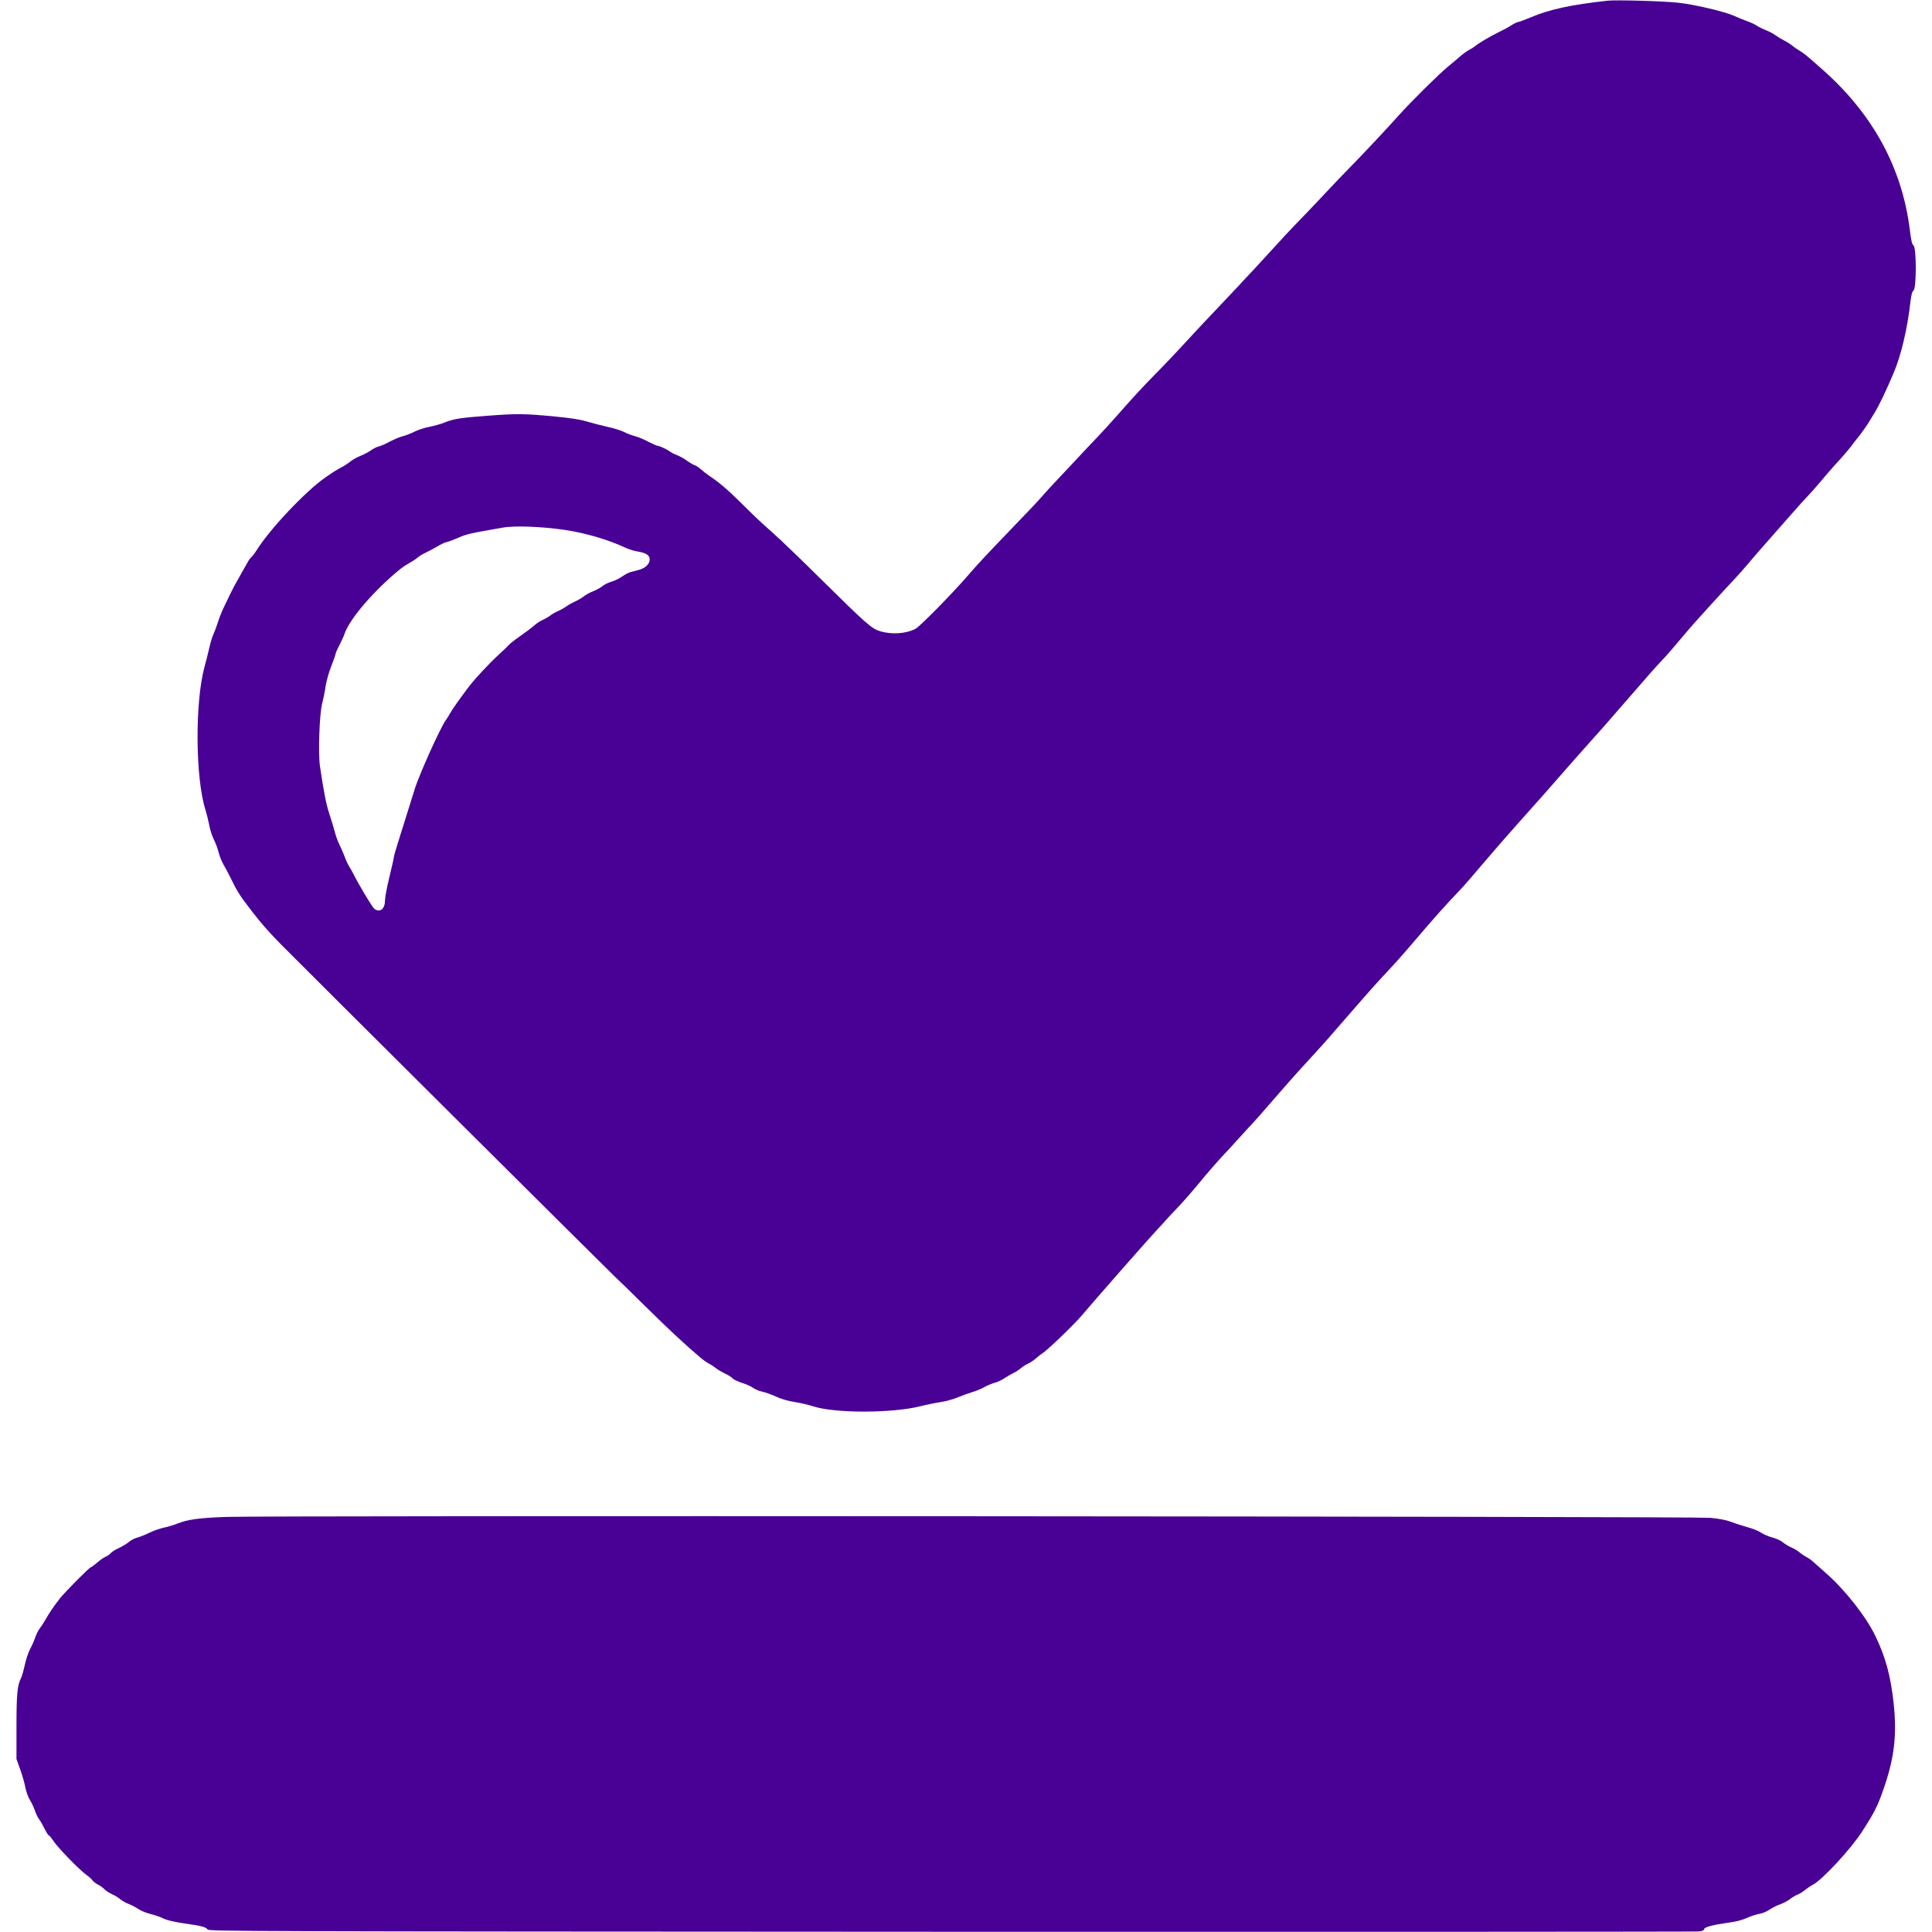
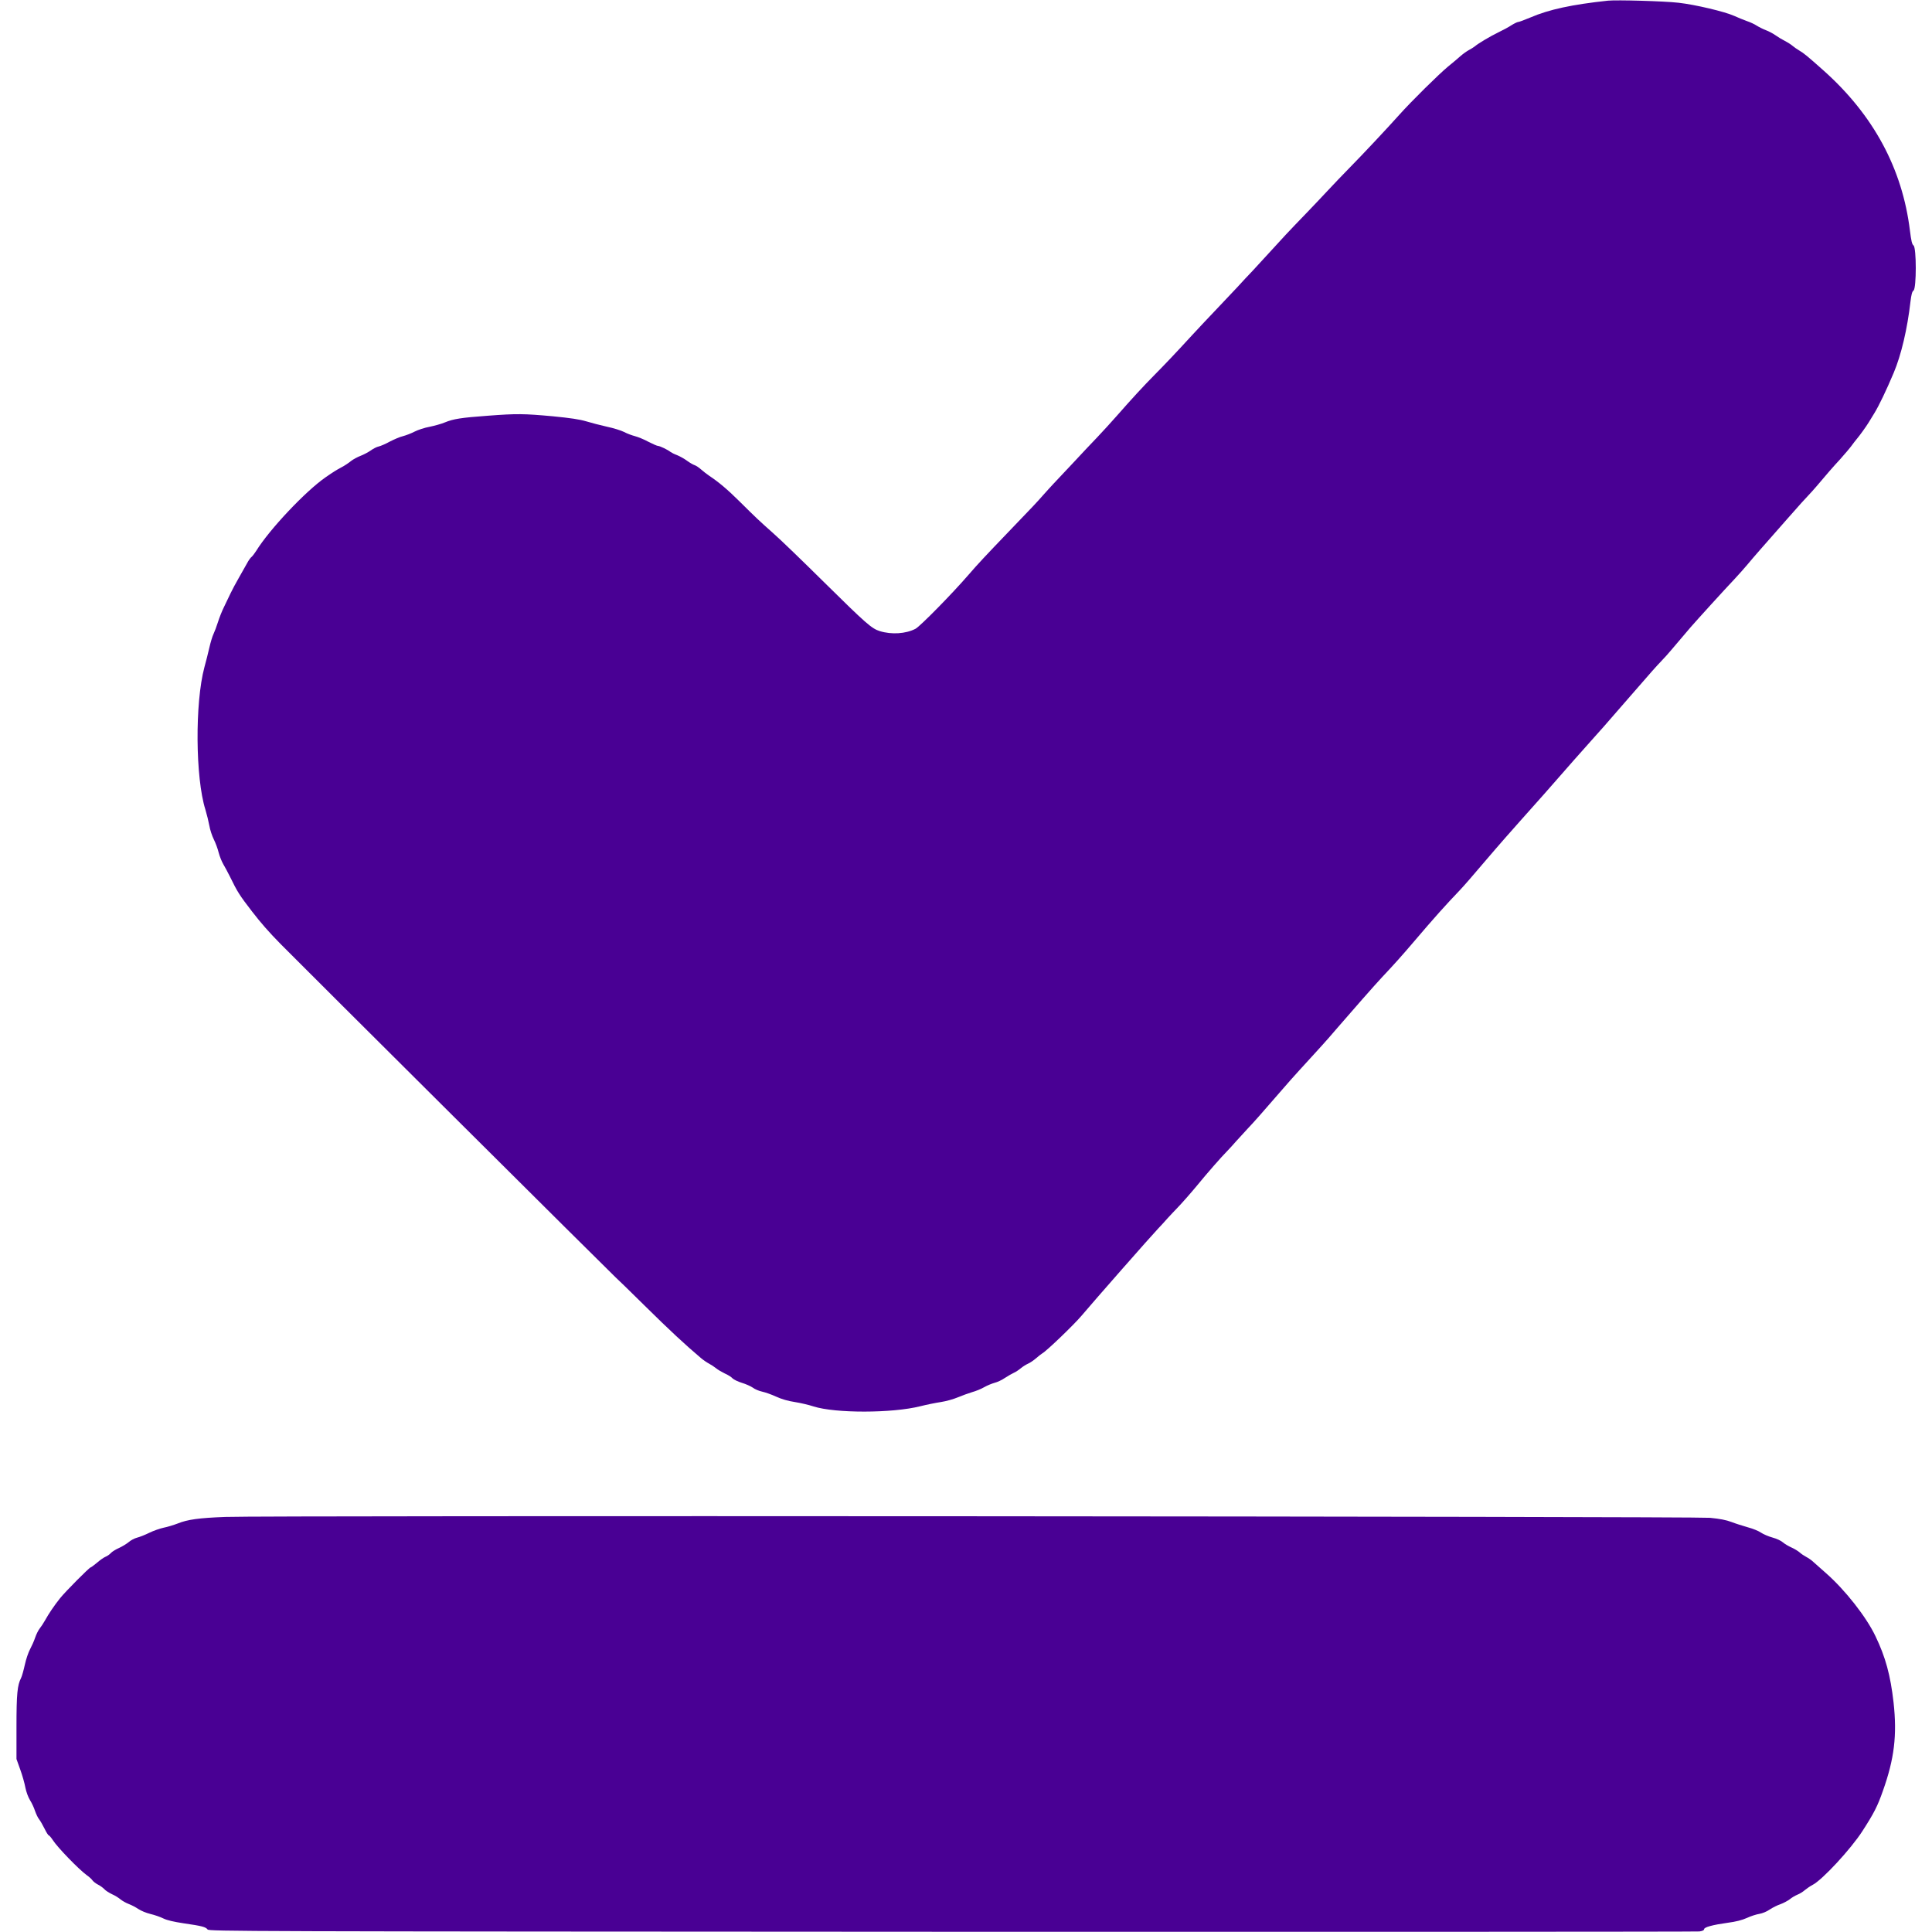
<svg xmlns="http://www.w3.org/2000/svg" width="512" height="512" viewBox="-14.5 0 1759 1759">
  <g transform="translate(0,1759) scale(0.1,-0.1)" fill="#490094" stroke="none">
-     <path d="M14495 17584 c-326 -35 -537 -80 -706 -153 -53 -22 -103 -41 -111 -41 -8 0 -35 -13 -61 -29 -25 -17 -79 -46 -119 -65 -80 -39 -185 -102 -214 -127 -11 -9 -35 -24 -54 -34 -19 -10 -53 -34 -76 -54 -22 -20 -73 -63 -114 -96 -87 -72 -334 -316 -445 -440 -108 -121 -332 -360 -458 -488 -56 -57 -145 -150 -197 -206 -52 -56 -133 -141 -179 -189 -194 -201 -232 -243 -331 -352 -57 -63 -134 -146 -170 -185 -37 -38 -100 -106 -140 -150 -41 -44 -126 -134 -189 -200 -63 -66 -163 -172 -221 -235 -156 -170 -255 -274 -350 -370 -93 -94 -200 -210 -336 -365 -48 -55 -129 -143 -178 -195 -50 -52 -152 -160 -226 -240 -74 -79 -153 -163 -175 -186 -22 -23 -62 -68 -90 -99 -66 -75 -85 -95 -331 -351 -193 -201 -268 -281 -349 -375 -150 -174 -443 -472 -485 -494 -89 -46 -218 -54 -325 -21 -74 23 -125 68 -509 447 -193 191 -400 391 -461 444 -130 116 -150 134 -305 288 -111 110 -190 177 -279 236 -20 13 -52 39 -72 56 -20 18 -47 36 -60 40 -13 4 -44 22 -69 40 -25 19 -66 41 -90 51 -25 9 -52 23 -60 29 -23 19 -97 55 -114 55 -8 0 -47 17 -88 38 -40 22 -95 44 -122 51 -27 7 -71 23 -99 38 -28 14 -98 36 -156 48 -58 13 -143 35 -189 49 -61 18 -141 30 -304 46 -265 24 -327 25 -591 5 -246 -18 -314 -29 -392 -61 -33 -14 -96 -31 -140 -40 -44 -8 -105 -28 -136 -44 -31 -16 -78 -34 -105 -41 -27 -6 -80 -29 -119 -49 -38 -21 -84 -41 -102 -45 -17 -3 -50 -20 -72 -36 -23 -16 -64 -38 -93 -49 -28 -11 -68 -32 -88 -48 -19 -16 -58 -42 -85 -56 -47 -25 -74 -42 -145 -91 -181 -125 -511 -474 -632 -670 -14 -22 -33 -47 -42 -55 -10 -7 -29 -34 -42 -59 -14 -25 -47 -84 -74 -131 -27 -47 -61 -110 -75 -140 -14 -30 -41 -86 -60 -125 -19 -38 -44 -101 -56 -140 -12 -38 -30 -86 -40 -107 -10 -20 -27 -76 -38 -125 -11 -48 -31 -128 -45 -178 -87 -325 -82 -1008 9 -1296 13 -43 29 -108 36 -146 6 -37 25 -94 41 -126 16 -32 36 -86 44 -120 9 -34 28 -82 43 -107 15 -25 41 -74 59 -110 69 -142 88 -171 202 -319 82 -106 151 -185 260 -296 147 -150 3040 -3029 3050 -3035 5 -3 125 -120 267 -260 227 -224 363 -350 508 -473 22 -19 56 -42 75 -52 19 -10 48 -29 64 -42 17 -14 53 -35 80 -48 28 -12 60 -32 70 -44 11 -11 49 -30 85 -41 37 -11 81 -31 100 -44 18 -14 56 -30 84 -36 28 -6 86 -26 129 -46 50 -23 110 -40 170 -49 51 -8 128 -26 170 -40 197 -63 715 -63 973 2 55 14 139 31 186 38 48 7 117 27 155 43 38 16 96 37 129 47 33 9 83 29 110 45 28 16 70 33 95 40 25 6 68 26 95 45 28 18 64 39 80 46 17 7 45 26 63 41 18 15 48 34 66 42 19 8 51 30 72 48 22 19 47 39 57 45 38 20 288 260 359 344 119 141 625 717 698 794 21 22 60 64 86 94 27 29 63 68 80 85 46 47 132 145 194 220 72 89 223 262 269 307 20 21 56 60 81 89 25 28 74 81 108 118 60 63 116 127 306 346 43 50 117 134 165 186 47 52 104 114 126 138 22 25 58 64 80 88 22 24 85 95 140 160 115 134 350 401 404 458 115 122 179 194 284 317 194 228 292 337 422 473 22 23 60 66 85 95 25 29 79 92 120 140 41 47 96 111 121 141 26 30 130 150 233 265 213 239 233 261 298 336 92 106 273 311 371 420 49 54 68 75 319 364 211 243 235 270 293 331 22 23 59 63 81 90 108 127 138 163 182 214 53 61 307 341 401 440 34 36 87 96 119 134 51 62 141 164 363 416 131 148 143 162 184 205 22 23 58 63 80 89 97 115 141 166 213 244 41 46 88 101 104 123 15 21 37 49 47 61 26 30 87 115 109 151 9 16 33 54 52 85 41 66 110 210 176 367 69 163 125 403 153 649 8 65 15 92 28 101 27 20 27 390 0 410 -14 10 -21 41 -33 136 -69 564 -332 1051 -784 1455 -155 138 -181 159 -225 185 -22 13 -49 32 -60 42 -11 10 -42 30 -69 44 -26 13 -65 37 -86 52 -21 15 -60 36 -87 46 -26 10 -64 29 -83 41 -19 13 -60 32 -90 42 -31 11 -82 32 -115 47 -86 39 -356 103 -508 120 -129 15 -562 27 -642 19z m-9495 -4819 c182 -27 393 -89 536 -156 35 -17 87 -34 118 -39 85 -14 116 -34 116 -74 0 -42 -41 -80 -103 -96 -23 -6 -56 -15 -73 -19 -17 -5 -50 -22 -73 -39 -24 -17 -67 -38 -96 -47 -30 -8 -68 -27 -84 -41 -17 -14 -55 -35 -83 -46 -29 -11 -68 -32 -87 -47 -20 -16 -58 -38 -84 -49 -26 -12 -60 -31 -74 -42 -15 -11 -47 -30 -72 -41 -25 -11 -59 -30 -76 -43 -17 -13 -48 -31 -69 -40 -21 -9 -55 -31 -75 -49 -35 -30 -66 -53 -177 -132 -23 -17 -51 -40 -61 -52 -10 -11 -49 -49 -88 -84 -84 -77 -211 -213 -269 -288 -81 -107 -157 -214 -173 -245 -9 -17 -26 -44 -38 -61 -54 -74 -257 -528 -289 -645 -7 -24 -60 -193 -145 -463 -23 -71 -41 -136 -41 -145 0 -8 -18 -89 -40 -178 -22 -90 -40 -186 -40 -213 0 -79 -49 -115 -99 -73 -19 16 -141 220 -184 307 -11 22 -30 56 -42 75 -12 19 -32 61 -43 93 -12 31 -33 79 -46 106 -14 26 -34 81 -44 122 -11 41 -34 115 -50 164 -27 80 -52 210 -84 430 -17 118 -5 465 19 565 12 47 27 121 33 165 7 44 29 125 51 179 21 55 39 105 39 112 0 7 15 42 34 78 19 36 40 82 47 103 45 137 273 402 513 596 19 15 56 39 83 54 26 14 59 36 73 49 14 12 45 31 70 42 25 11 71 36 103 55 33 20 73 39 90 42 18 4 66 22 107 40 71 32 108 40 400 91 112 20 358 10 570 -21z M1907 3779 c-242 -9 -345 -24 -432 -59 -39 -15 -98 -33 -130 -39 -33 -7 -91 -27 -130 -46 -38 -19 -89 -39 -113 -45 -23 -6 -57 -24 -75 -40 -18 -15 -57 -39 -87 -53 -30 -13 -64 -34 -75 -46 -11 -13 -33 -28 -50 -35 -17 -7 -52 -32 -78 -55 -27 -22 -52 -41 -56 -41 -12 0 -231 -221 -279 -281 -55 -69 -104 -142 -136 -200 -14 -25 -36 -59 -49 -75 -13 -16 -32 -54 -42 -84 -10 -30 -31 -77 -46 -105 -15 -27 -37 -91 -48 -142 -11 -50 -26 -104 -34 -120 -34 -66 -42 -144 -42 -443 l0 -295 34 -95 c19 -52 40 -126 47 -165 8 -40 26 -89 43 -116 16 -25 36 -69 45 -97 10 -28 26 -63 38 -77 11 -14 33 -53 49 -85 16 -33 33 -60 38 -60 4 0 21 -19 36 -42 44 -69 237 -267 309 -320 22 -15 46 -37 53 -48 8 -11 31 -29 51 -39 20 -10 46 -29 57 -41 11 -13 43 -33 70 -46 28 -12 62 -34 77 -47 16 -13 49 -32 75 -42 27 -10 66 -31 88 -46 22 -15 72 -36 110 -45 39 -9 92 -28 118 -41 33 -16 92 -30 185 -44 166 -24 200 -33 217 -56 13 -17 274 -18 6777 -21 3720 -1 6782 0 6806 3 27 4 42 11 42 20 0 19 78 40 215 59 76 10 130 24 175 44 36 17 87 33 113 37 29 5 68 21 95 40 26 17 69 39 97 48 27 10 65 30 85 45 19 16 51 34 70 42 19 7 50 26 68 42 18 15 49 36 70 47 87 44 348 326 453 489 106 164 138 227 187 367 104 292 130 506 97 805 -28 247 -73 413 -165 604 -84 176 -276 420 -450 573 -47 41 -98 87 -115 102 -16 16 -46 36 -65 46 -19 10 -46 28 -60 41 -14 12 -47 33 -75 45 -27 12 -62 33 -77 46 -15 14 -56 34 -94 44 -37 10 -85 31 -106 45 -21 15 -75 37 -121 49 -45 13 -112 34 -148 48 -47 18 -104 29 -195 38 -149 13 -13187 22 -13517 8z" />
+     <path d="M14495 17584C14169 17549 13958 17504 13789 17431C13736 17409 13686 17390 13678 17390C13670 17390 13643 17377 13617 17361C13592 17344 13538 17315 13498 17296C13418 17257 13313 17194 13284 17169C13273 17160 13249 17145 13230 17135C13211 17125 13177 17101 13154 17081C13132 17061 13081 17018 13040 16985C12953 16913 12706 16669 12595 16545C12487 16424 12263 16185 12137 16057C12081 16000 11992 15907 11940 15851C11888 15795 11807 15710 11761 15662C11567 15461 11529 15419 11430 15310C11373 15247 11296 15164 11260 15125C11223 15087 11160 15019 11120 14975C11079 14931 10994 14841 10931 14775C10868 14709 10768 14603 10710 14540C10554 14370 10455 14266 10360 14170C10267 14076 10160 13960 10024 13805C9976 13750 9895 13662 9846 13610C9796 13558 9694 13450 9620 13370C9546 13291 9467 13207 9445 13184C9423 13161 9383 13116 9355 13085C9289 13010 9270 12990 9024 12734C8831 12533 8756 12453 8675 12359C8525 12185 8232 11887 8190 11865C8101 11819 7972 11811 7865 11844C7791 11867 7740 11912 7356 12291C7163 12482 6956 12682 6895 12735C6765 12851 6745 12869 6590 13023C6479 13133 6400 13200 6311 13259C6291 13272 6259 13298 6239 13315C6219 13333 6192 13351 6179 13355C6166 13359 6135 13377 6110 13395C6085 13414 6044 13436 6020 13446C5995 13455 5968 13469 5960 13475C5937 13494 5863 13530 5846 13530C5838 13530 5799 13547 5758 13568C5718 13590 5663 13612 5636 13619C5609 13626 5565 13642 5537 13657C5509 13671 5439 13693 5381 13705C5323 13718 5238 13740 5192 13754C5131 13772 5051 13784 4888 13800C4623 13824 4561 13825 4297 13805C4051 13787 3983 13776 3905 13744C3872 13730 3809 13713 3765 13704C3721 13696 3660 13676 3629 13660C3598 13644 3551 13626 3524 13619C3497 13613 3444 13590 3405 13570C3367 13549 3321 13529 3303 13525C3286 13522 3253 13505 3231 13489C3208 13473 3167 13451 3138 13440C3110 13429 3070 13408 3050 13392C3031 13376 2992 13350 2965 13336C2918 13311 2891 13294 2820 13245C2639 13120 2309 12771 2188 12575C2174 12553 2155 12528 2146 12520C2136 12513 2117 12486 2104 12461C2090 12436 2057 12377 2030 12330C2003 12283 1969 12220 1955 12190C1941 12160 1914 12104 1895 12065C1876 12027 1851 11964 1839 11925C1827 11887 1809 11839 1799 11818C1789 11798 1772 11742 1761 11693C1750 11645 1730 11565 1716 11515C1629 11190 1634 10507 1725 10219C1738 10176 1754 10111 1761 10073C1767 10036 1786 9979 1802 9947C1818 9915 1838 9861 1846 9827C1855 9793 1874 9745 1889 9720C1904 9695 1930 9646 1948 9610C2017 9468 2036 9439 2150 9291C2232 9185 2301 9106 2410 8995C2557 8845 5450 5966 5460 5960C5465 5957 5585 5840 5727 5700C5954 5476 6090 5350 6235 5227C6257 5208 6291 5185 6310 5175C6329 5165 6358 5146 6374 5133C6391 5119 6427 5098 6454 5085C6482 5073 6514 5053 6524 5041C6535 5030 6573 5011 6609 5000C6646 4989 6690 4969 6709 4956C6727 4942 6765 4926 6793 4920C6821 4914 6879 4894 6922 4874C6972 4851 7032 4834 7092 4825C7143 4817 7220 4799 7262 4785C7459 4722 7977 4722 8235 4787C8290 4801 8374 4818 8421 4825C8469 4832 8538 4852 8576 4868C8614 4884 8672 4905 8705 4915C8738 4924 8788 4944 8815 4960C8843 4976 8885 4993 8910 5000C8935 5006 8978 5026 9005 5045C9033 5063 9069 5084 9085 5091C9102 5098 9130 5117 9148 5132C9166 5147 9196 5166 9214 5174C9233 5182 9265 5204 9286 5222C9308 5241 9333 5261 9343 5267C9381 5287 9631 5527 9702 5611C9821 5752 10327 6328 10400 6405C10421 6427 10460 6469 10486 6499C10513 6528 10549 6567 10566 6584C10612 6631 10698 6729 10760 6804C10832 6893 10983 7066 11029 7111C11049 7132 11085 7171 11110 7200C11135 7228 11184 7281 11218 7318C11278 7381 11334 7445 11524 7664C11567 7714 11641 7798 11689 7850C11736 7902 11793 7964 11815 7988C11837 8013 11873 8052 11895 8076C11917 8100 11980 8171 12035 8236C12150 8370 12385 8637 12439 8694C12554 8816 12618 8888 12723 9011C12917 9239 13015 9348 13145 9484C13167 9507 13205 9550 13230 9579C13255 9608 13309 9671 13350 9719C13391 9766 13446 9830 13471 9860C13497 9890 13601 10010 13704 10125C13917 10364 13937 10386 14002 10461C14094 10567 14275 10772 14373 10881C14422 10935 14441 10956 14692 11245C14903 11488 14927 11515 14985 11576C15007 11599 15044 11639 15066 11666C15174 11793 15204 11829 15248 11880C15301 11941 15555 12221 15649 12320C15683 12356 15736 12416 15768 12454C15819 12516 15909 12618 16131 12870C16262 13018 16274 13032 16315 13075C16337 13098 16373 13138 16395 13164C16492 13279 16536 13330 16608 13408C16649 13454 16696 13509 16712 13531C16727 13552 16749 13580 16759 13592C16785 13622 16846 13707 16868 13743C16877 13759 16901 13797 16920 13828C16961 13894 17030 14038 17096 14195C17165 14358 17221 14598 17249 14844C17257 14909 17264 14936 17277 14945C17304 14965 17304 15335 17277 15355C17263 15365 17256 15396 17244 15491C17175 16055 16912 16542 16460 16946C16305 17084 16279 17105 16235 17131C16213 17144 16186 17163 16175 17173C16164 17183 16133 17203 16106 17217C16080 17230 16041 17254 16020 17269C15999 17284 15960 17305 15933 17315C15907 17325 15869 17344 15850 17356C15831 17369 15790 17388 15760 17398C15729 17409 15678 17430 15645 17445C15559 17484 15289 17548 15137 17565C15008 17580 14575 17592 14495 17584ZM1907 3779C1665 3770 1562 3755 1475 3720C1436 3705 1377 3687 1345 3681C1312 3674 1254 3654 1215 3635C1177 3616 1126 3596 1102 3590C1079 3584 1045 3566 1027 3550C1009 3535 970 3511 940 3497C910 3484 876 3463 865 3451C854 3438 832 3423 815 3416C798 3409 763 3384 737 3361C710 3339 685 3320 681 3320C669 3320 450 3099 402 3039C347 2970 298 2897 266 2839C252 2814 230 2780 217 2764C204 2748 185 2710 175 2680C165 2650 144 2603 129 2575C114 2548 92 2484 81 2433C70 2383 55 2329 47 2313C13 2247 5 2169 5 1870V1575L39 1480C58 1428 79 1354 86 1315C94 1275 112 1226 129 1199C145 1174 165 1130 174 1102C184 1074 200 1039 212 1025C223 1011 245 972 261 940C277 907 294 880 299 880C303 880 320 861 335 838C379 769 572 571 644 518C666 503 690 481 697 470C705 459 728 441 748 431C768 421 794 402 805 390C816 377 848 357 875 344C903 332 937 310 952 297C968 284 1001 265 1027 255C1054 245 1093 224 1115 209C1137 194 1187 173 1225 164C1264 155 1317 136 1343 123C1376 107 1435 93 1528 79C1694 55 1728 46 1745 23C1758 6 2019 5 8522 2C12242 1 15304 2 15328 5C15355 9 15370 16 15370 25C15370 44 15448 65 15585 84C15661 94 15715 108 15760 128C15796 145 15847 161 15873 165C15902 170 15941 186 15968 205C15994 222 16037 244 16065 253C16092 263 16130 283 16150 298C16169 314 16201 332 16220 340C16239 347 16270 366 16288 382C16306 397 16337 418 16358 429C16445 473 16706 755 16811 918C16917 1082 16949 1145 16998 1285C17102 1577 17128 1791 17095 2090C17067 2337 17022 2503 16930 2694C16846 2870 16654 3114 16480 3267C16433 3308 16382 3354 16365 3369C16349 3385 16319 3405 16300 3415C16281 3425 16254 3443 16240 3456C16226 3468 16193 3489 16165 3501C16138 3513 16103 3534 16088 3547C16073 3561 16032 3581 15994 3591C15957 3601 15909 3622 15888 3636C15867 3651 15813 3673 15767 3685C15722 3698 15655 3719 15619 3733C15572 3751 15515 3762 15424 3771C15275 3784 2237 3793 1907 3779Z" />
  </g>
</svg>
